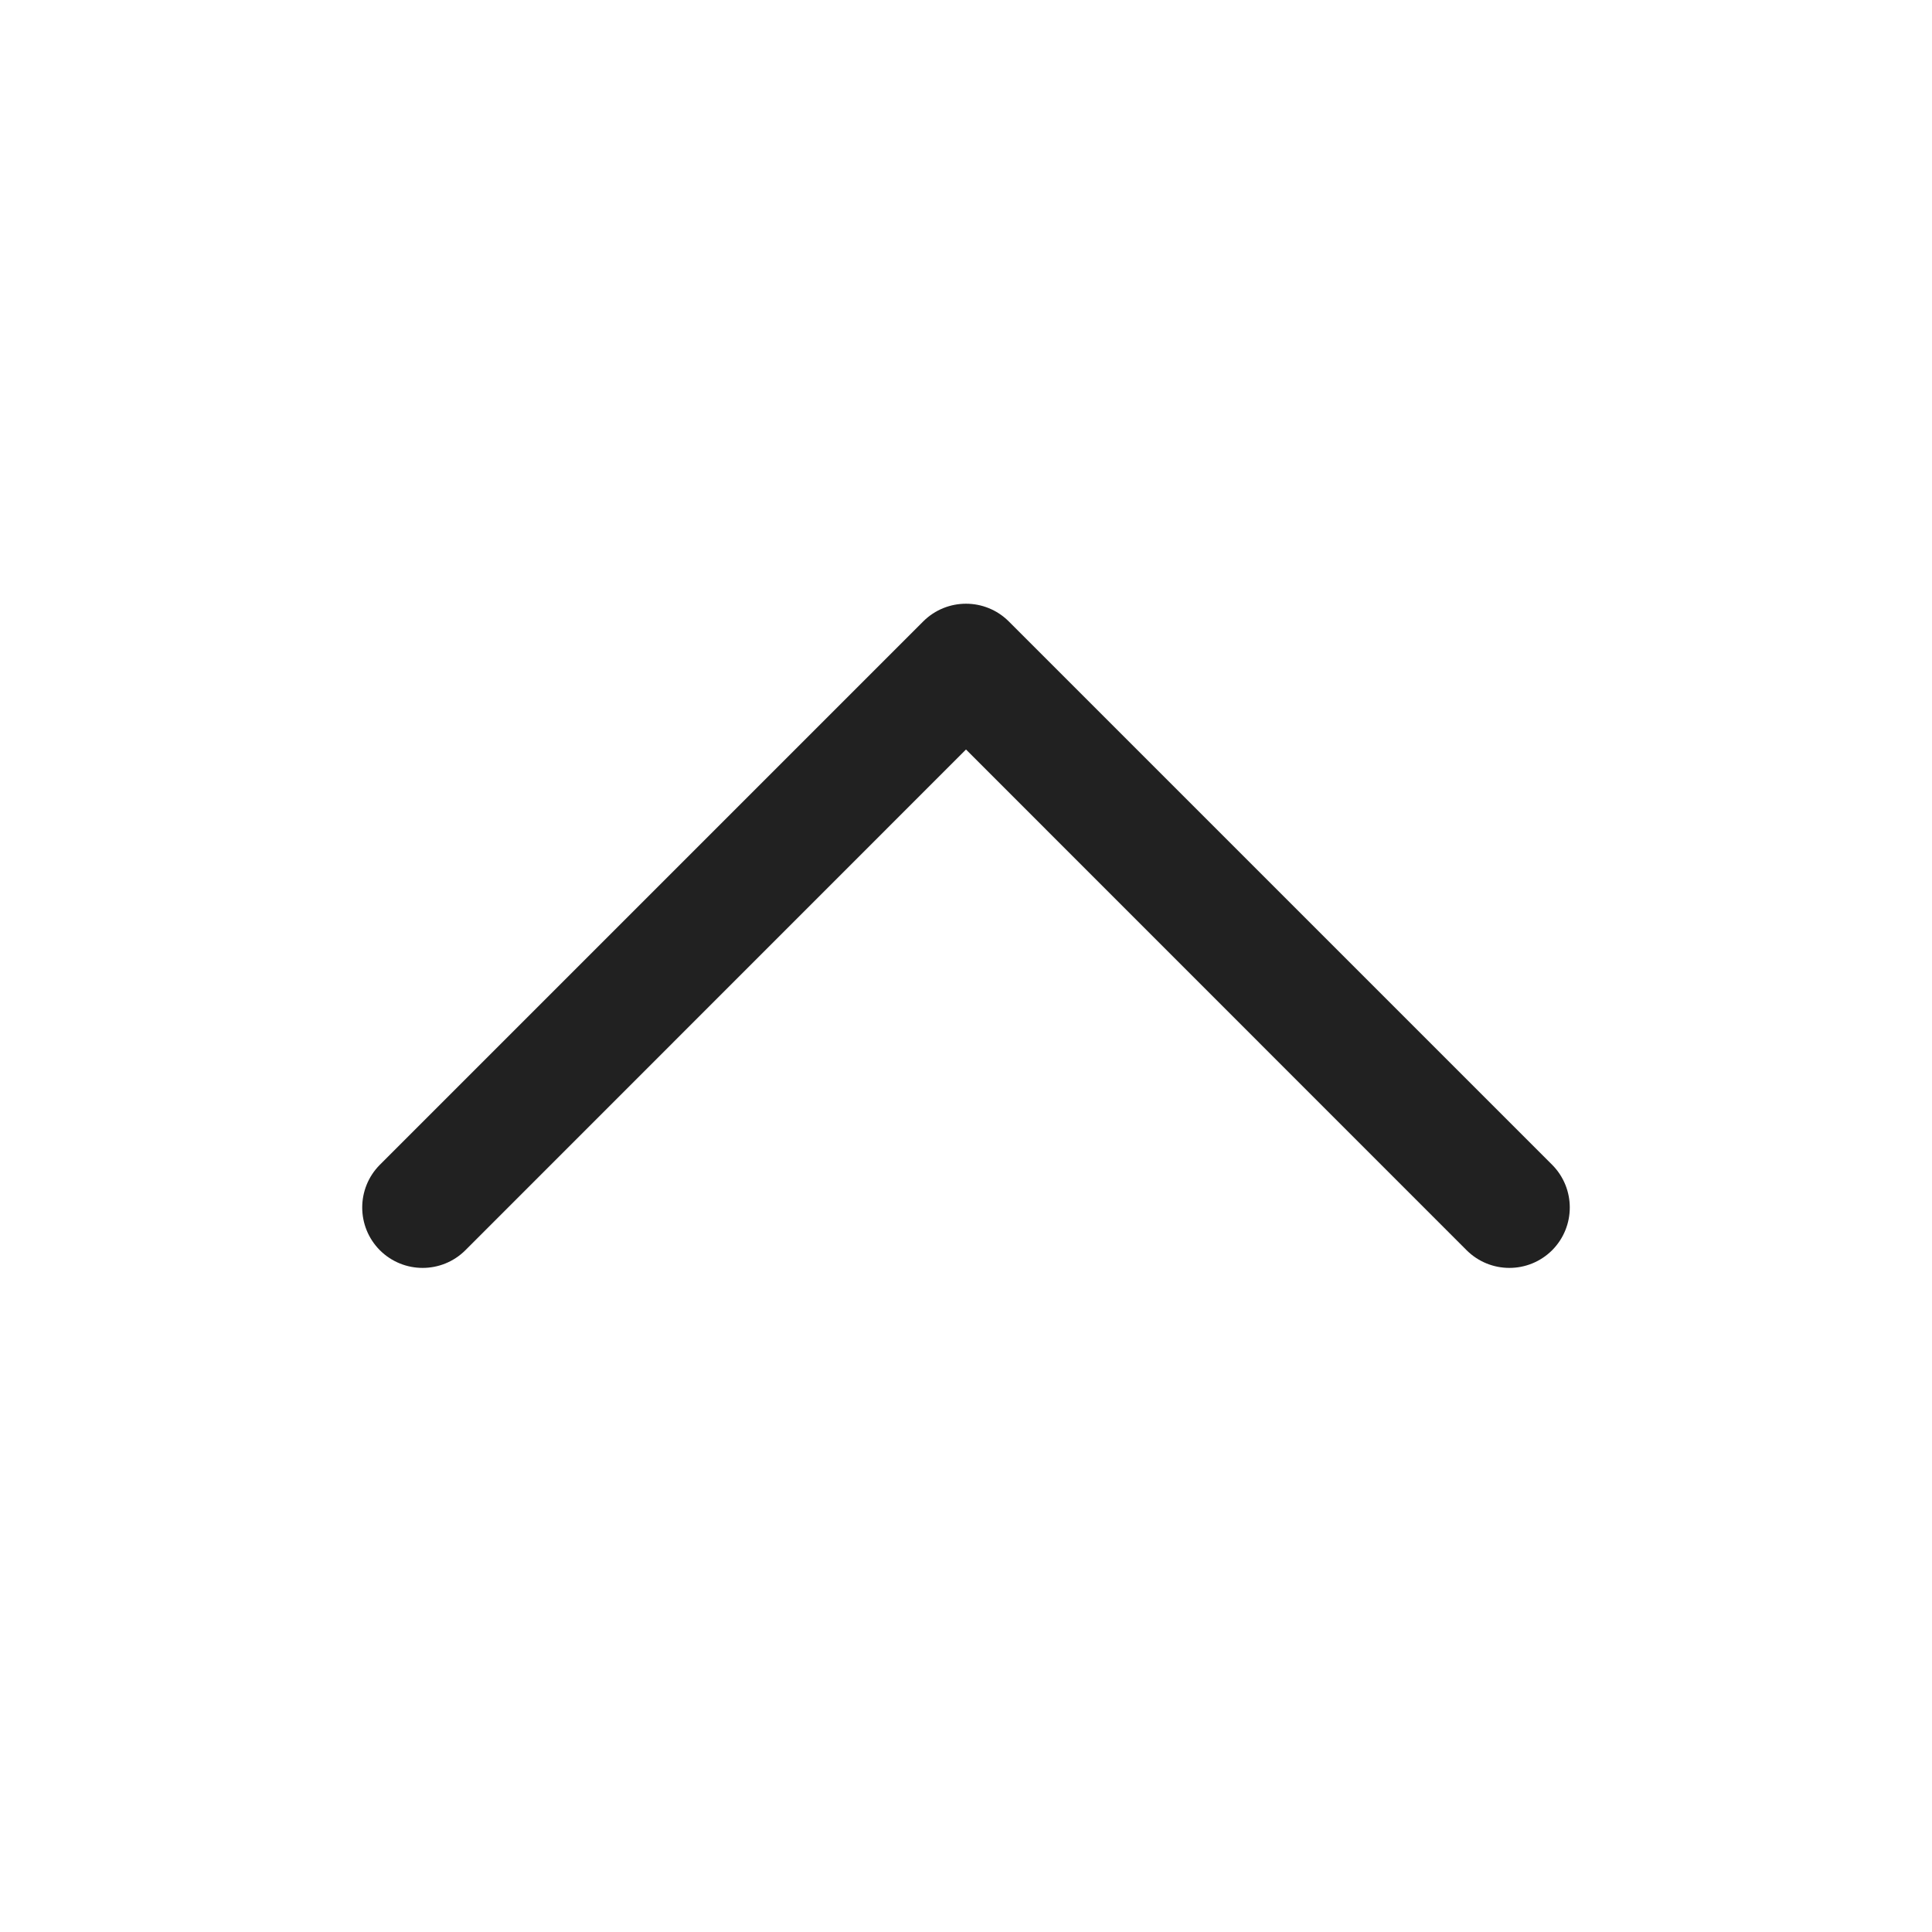
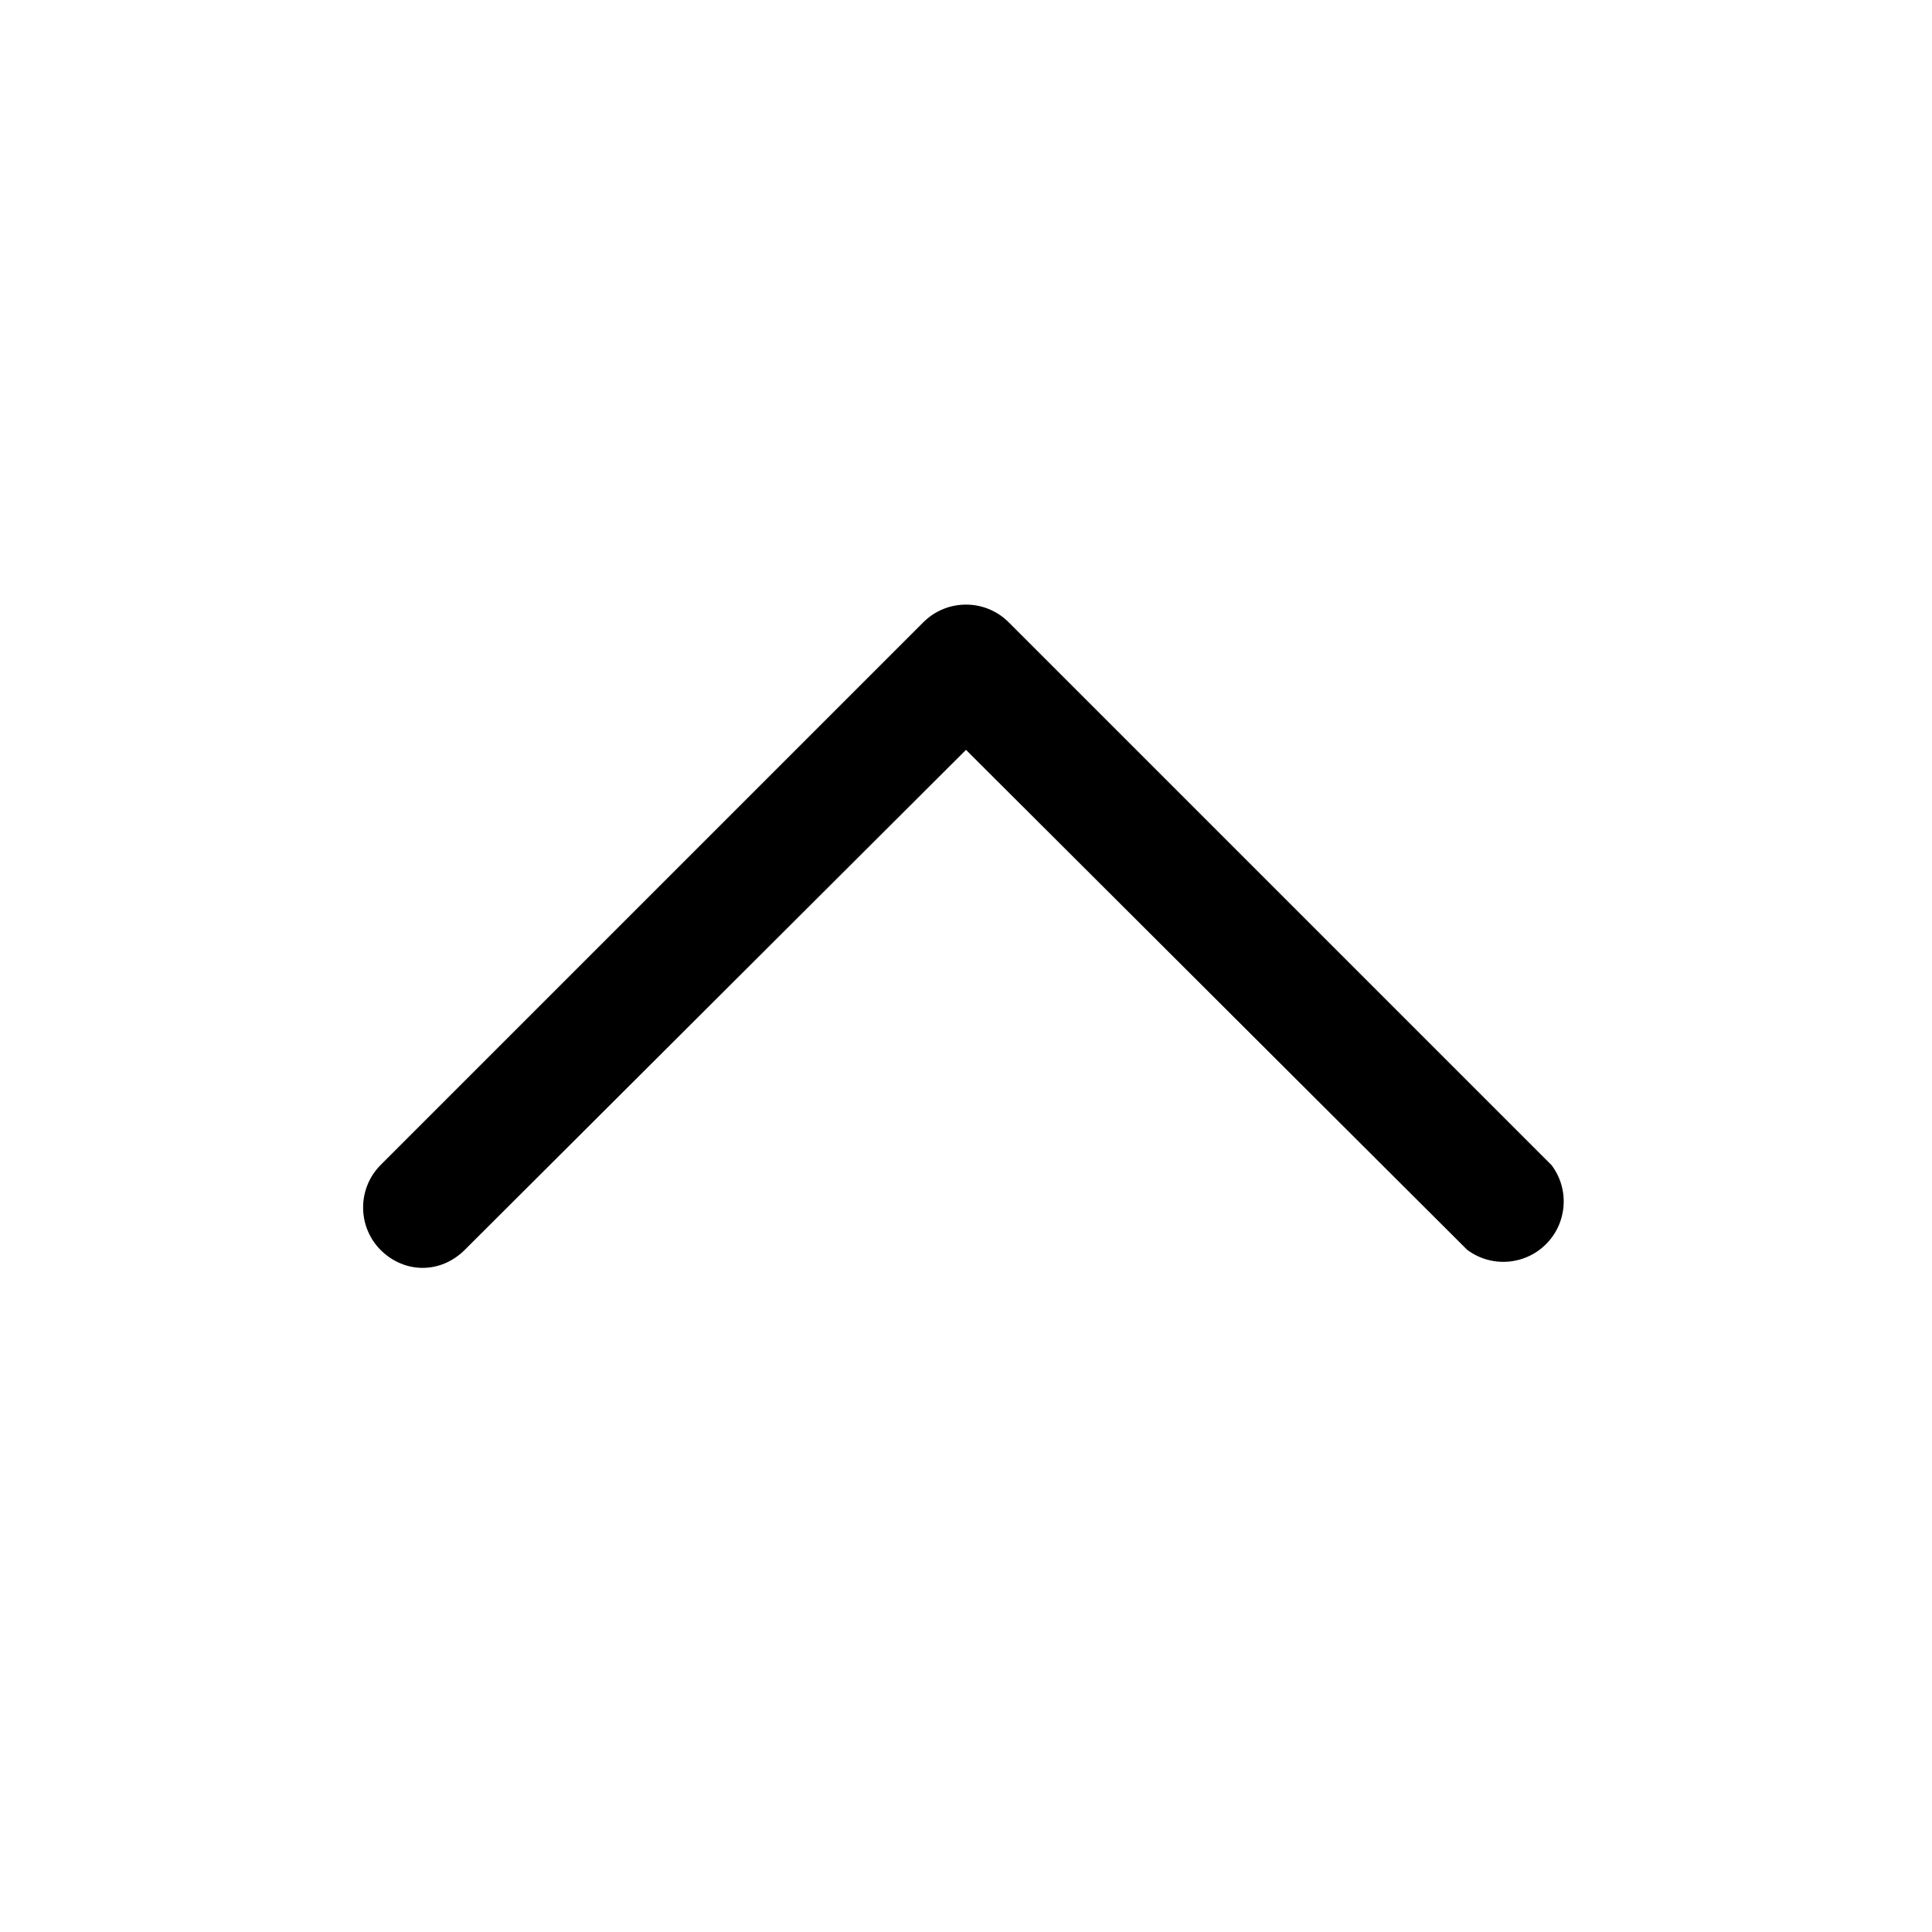
- <svg xmlns="http://www.w3.org/2000/svg" width="16" height="16" viewBox="0 0 16 16" fill="none">
-   <path d="M3.146 10.354C3.342 10.549 3.658 10.549 3.854 10.354L8 6.207L12.146 10.354C12.342 10.549 12.658 10.549 12.854 10.354C13.049 10.158 13.049 9.842 12.854 9.646L8.354 5.146C8.158 4.951 7.842 4.951 7.646 5.146L3.146 9.646C2.951 9.842 2.951 10.158 3.146 10.354Z" fill="#212121" />
+ <svg xmlns="http://www.w3.org/2000/svg" width="16" height="16" viewBox="0 0 16 16">
+   <path d="M3.15 10.35c.2.2.5.2.7 0L8 6.21l4.15 4.14a.5.5 0 0 0 .7-.7l-4.5-4.5a.5.5 0 0 0-.7 0l-4.5 4.5a.5.5 0 0 0 0 .7Z" />
</svg>
